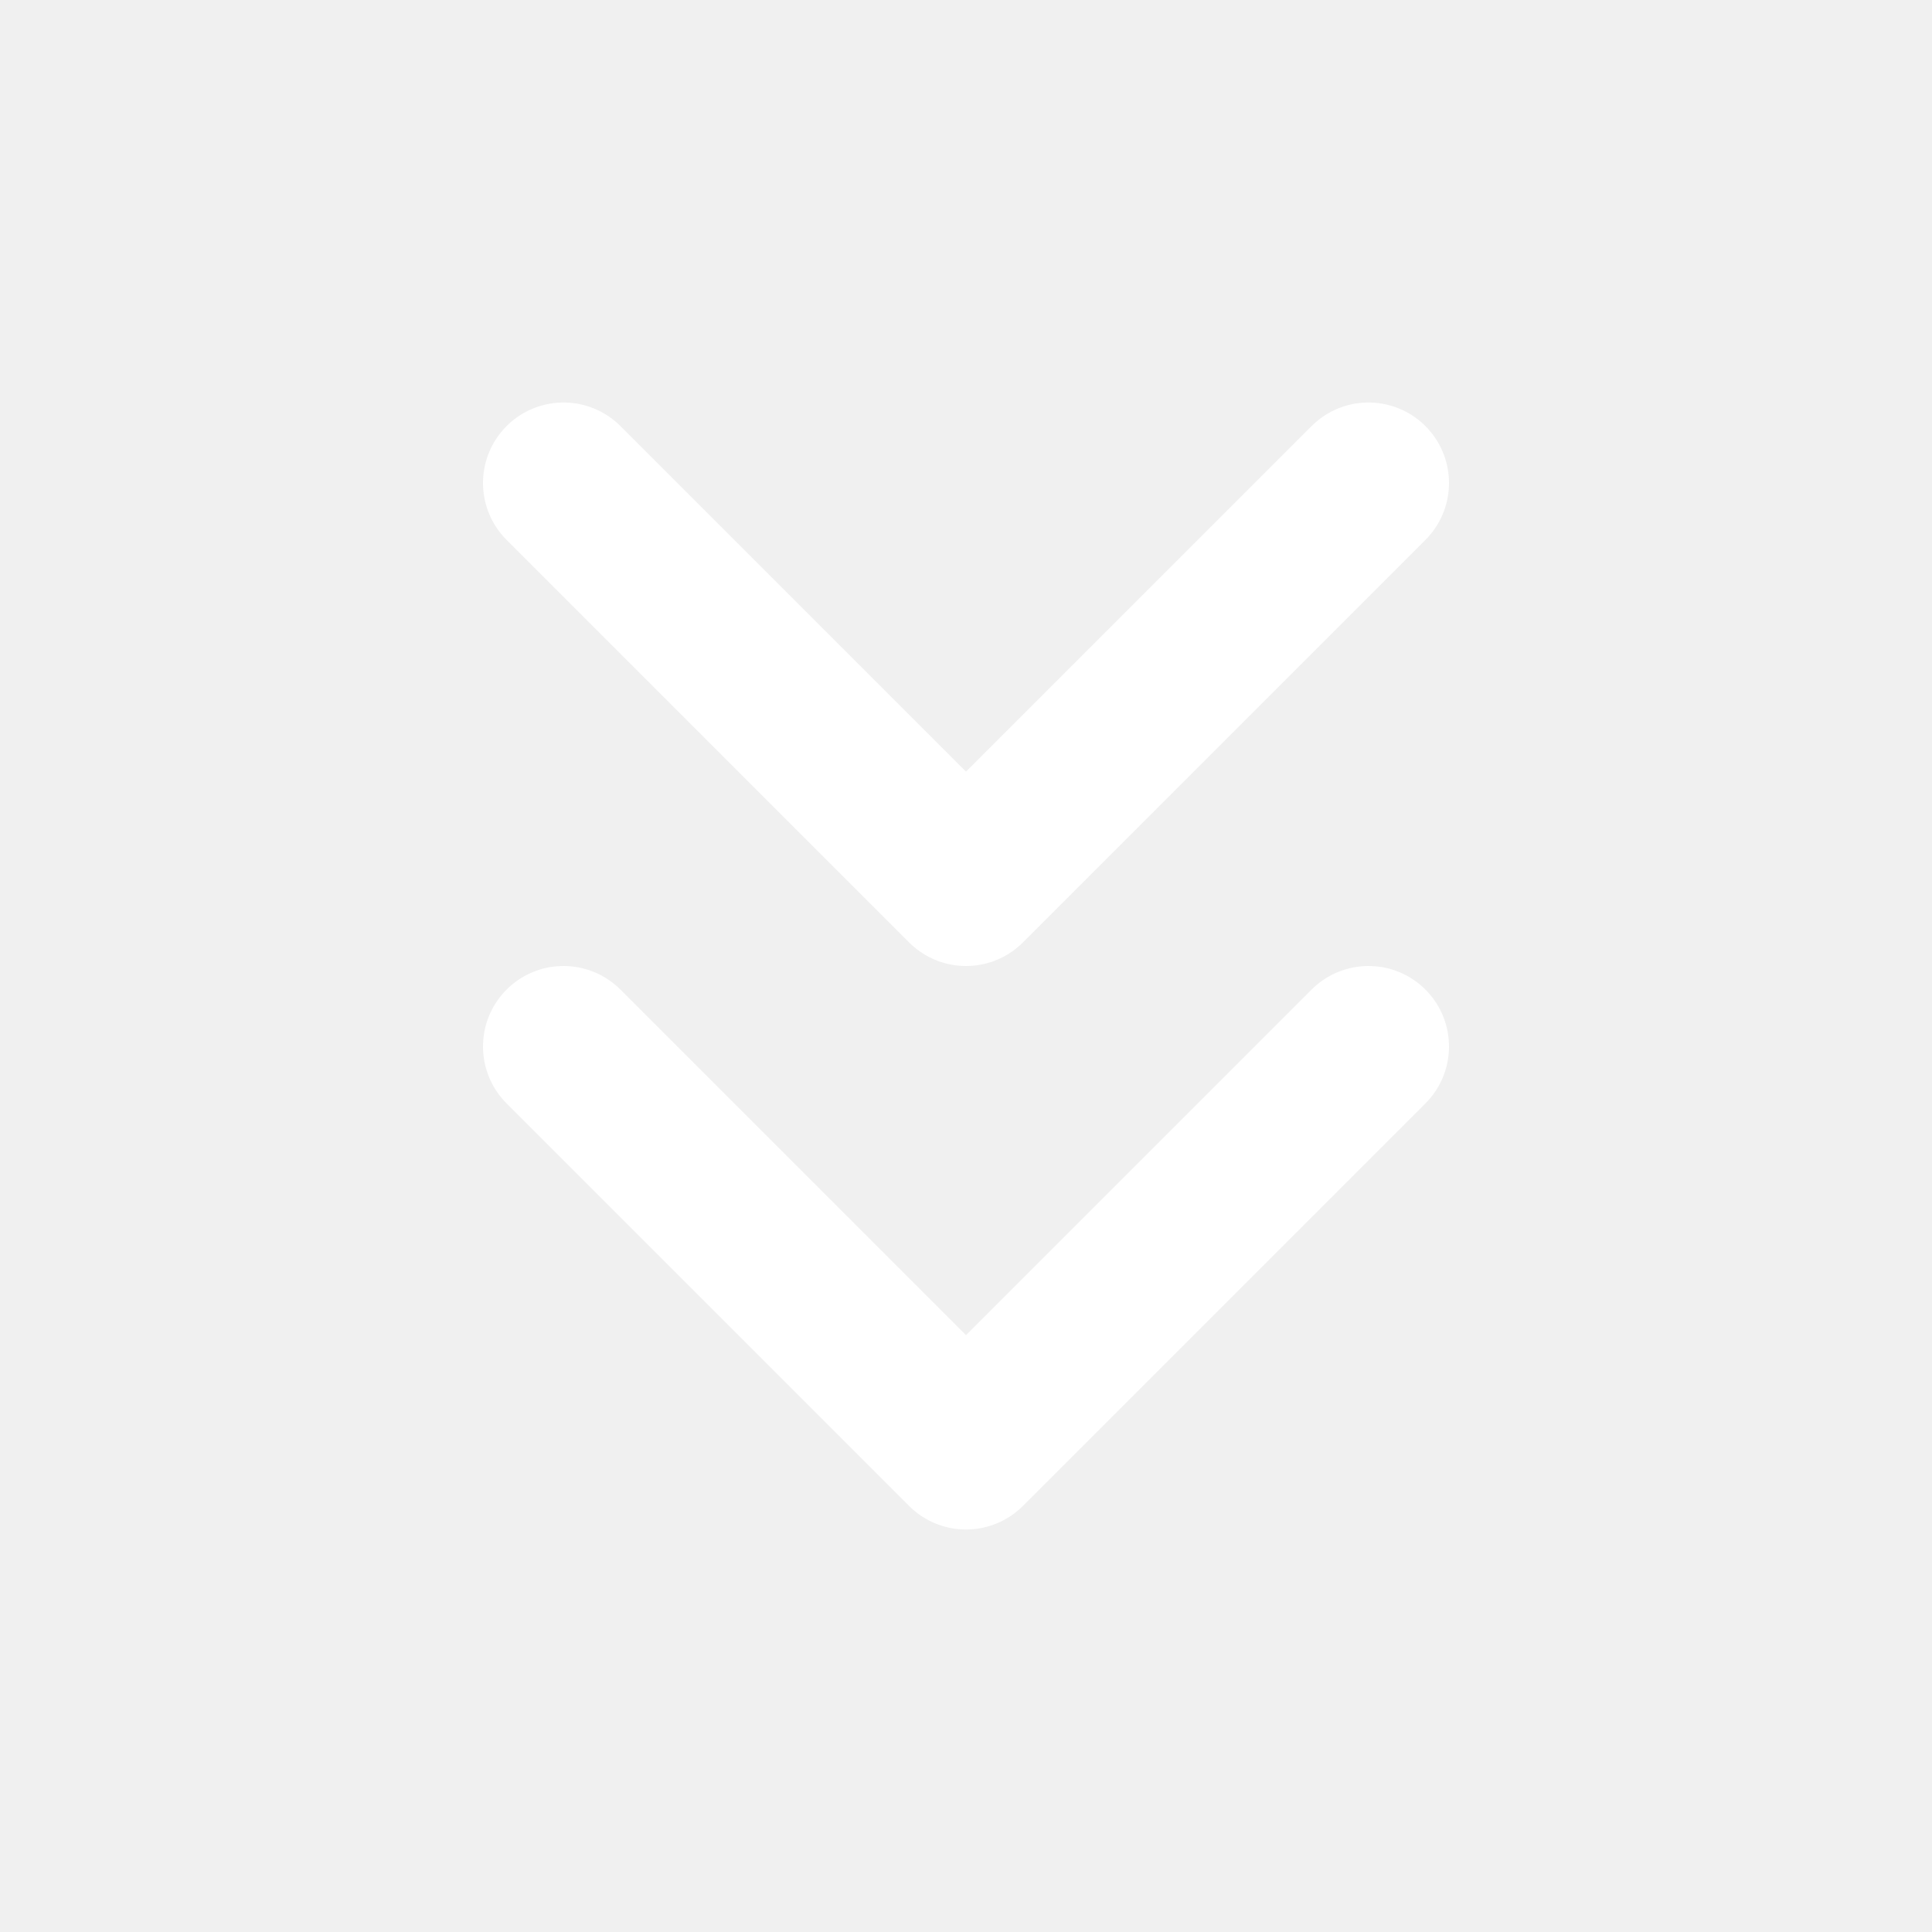
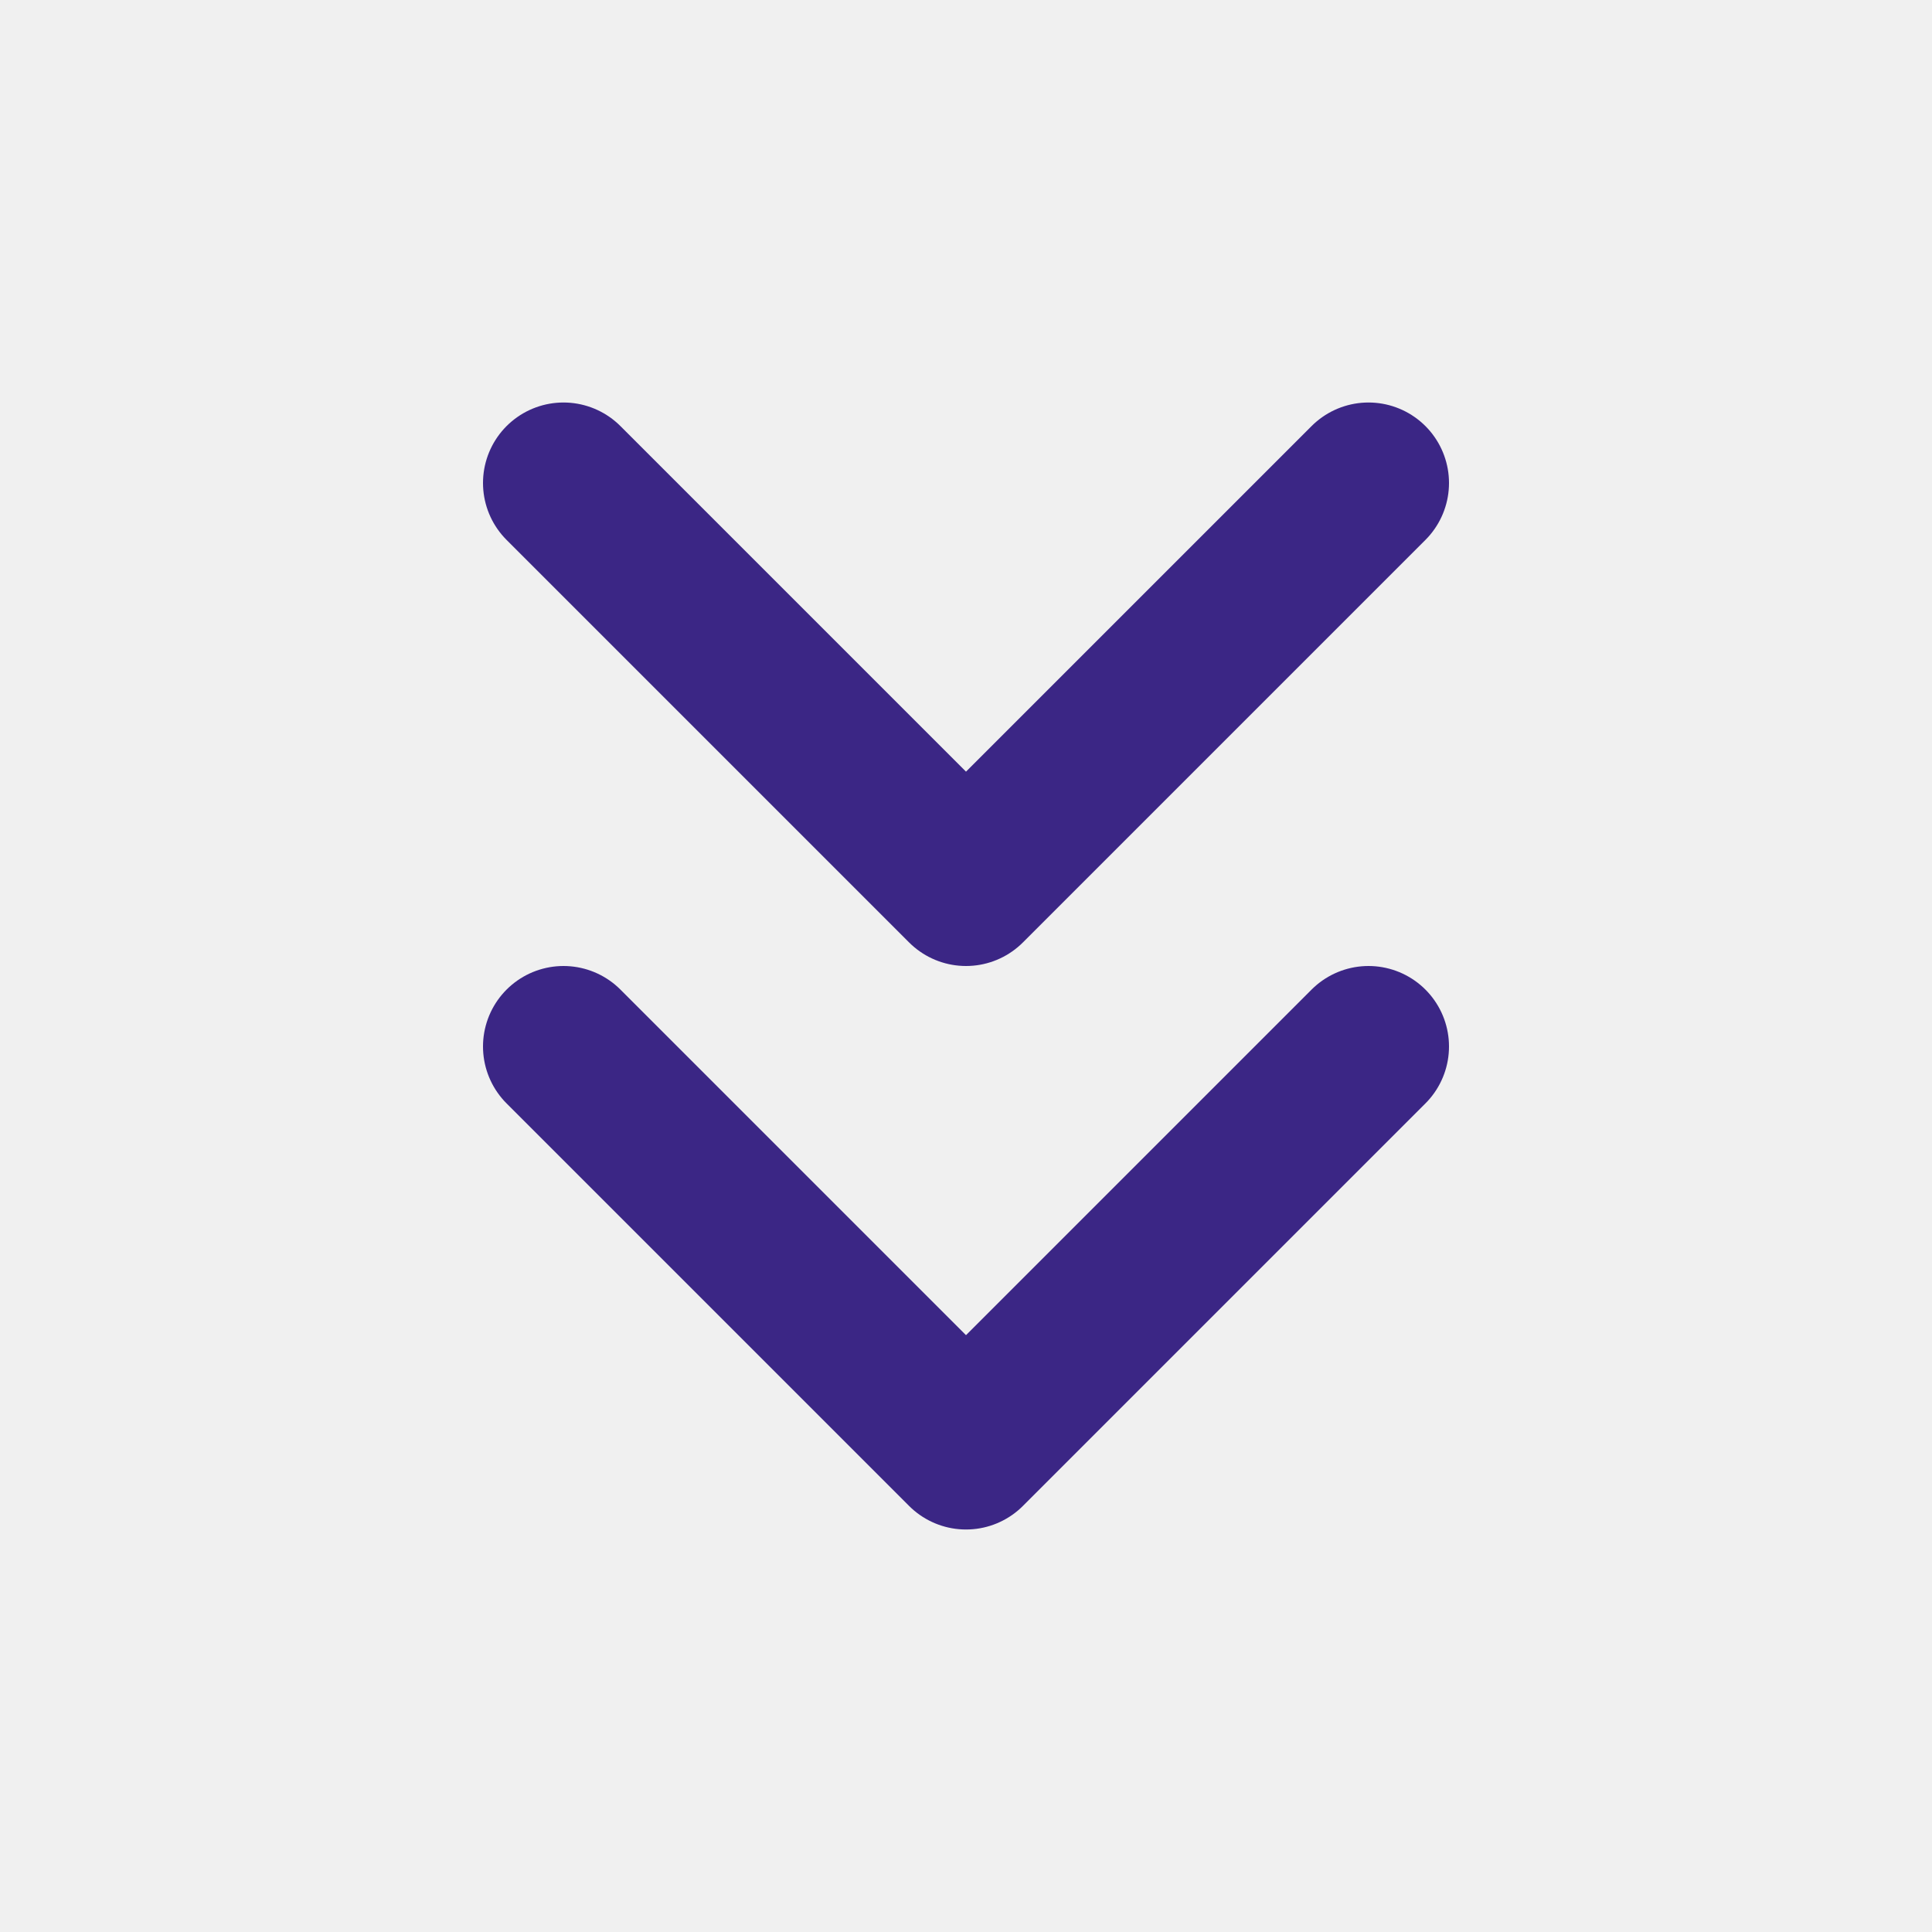
- <svg xmlns="http://www.w3.org/2000/svg" width="24" height="24" viewBox="0 0 24 24" fill="none" stroke="white" stroke-width="2" stroke-linecap="round" stroke-linejoin="round" class="feather feather-chevrons-down">
+ <svg xmlns="http://www.w3.org/2000/svg" width="24" height="24" viewBox="0 0 24 24" fill="none" stroke="#3b2685" stroke-width="2" stroke-linecap="round" stroke-linejoin="round" class="feather feather-chevrons-down">
  <polyline points="7 13 12 18 17 13" />
  <polyline points="7 6 12 11 17 6" />
</svg>
